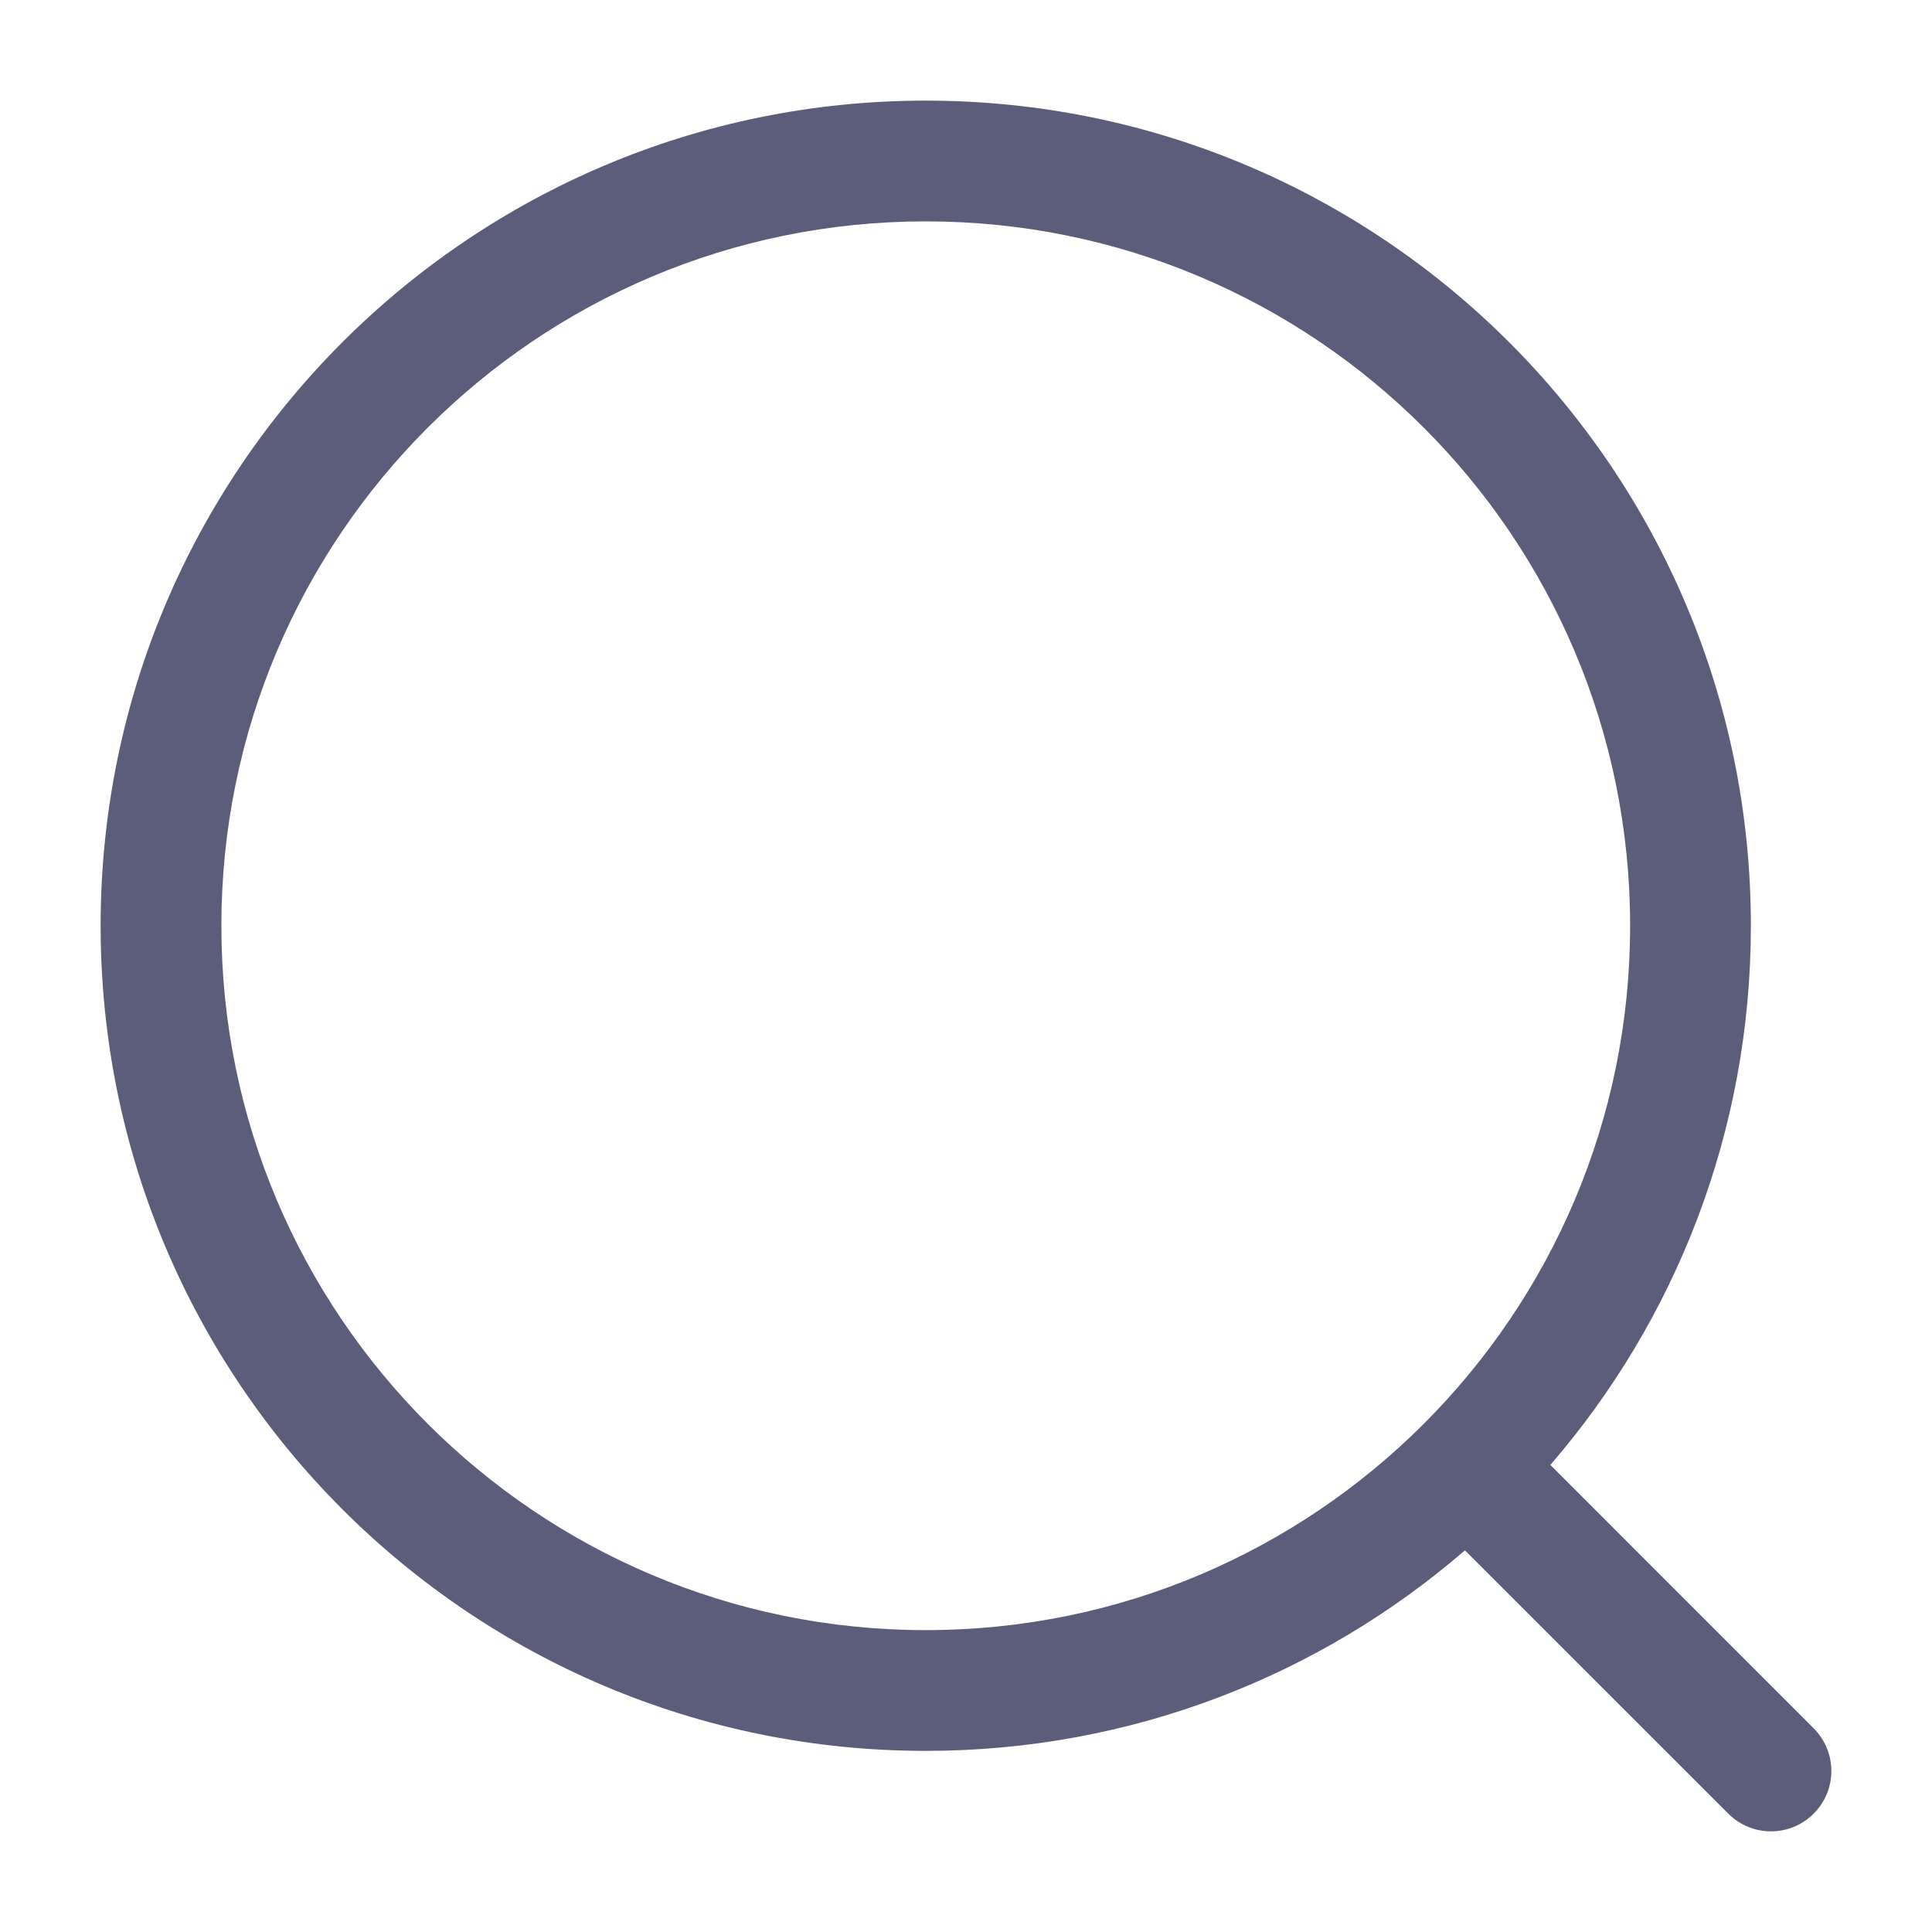
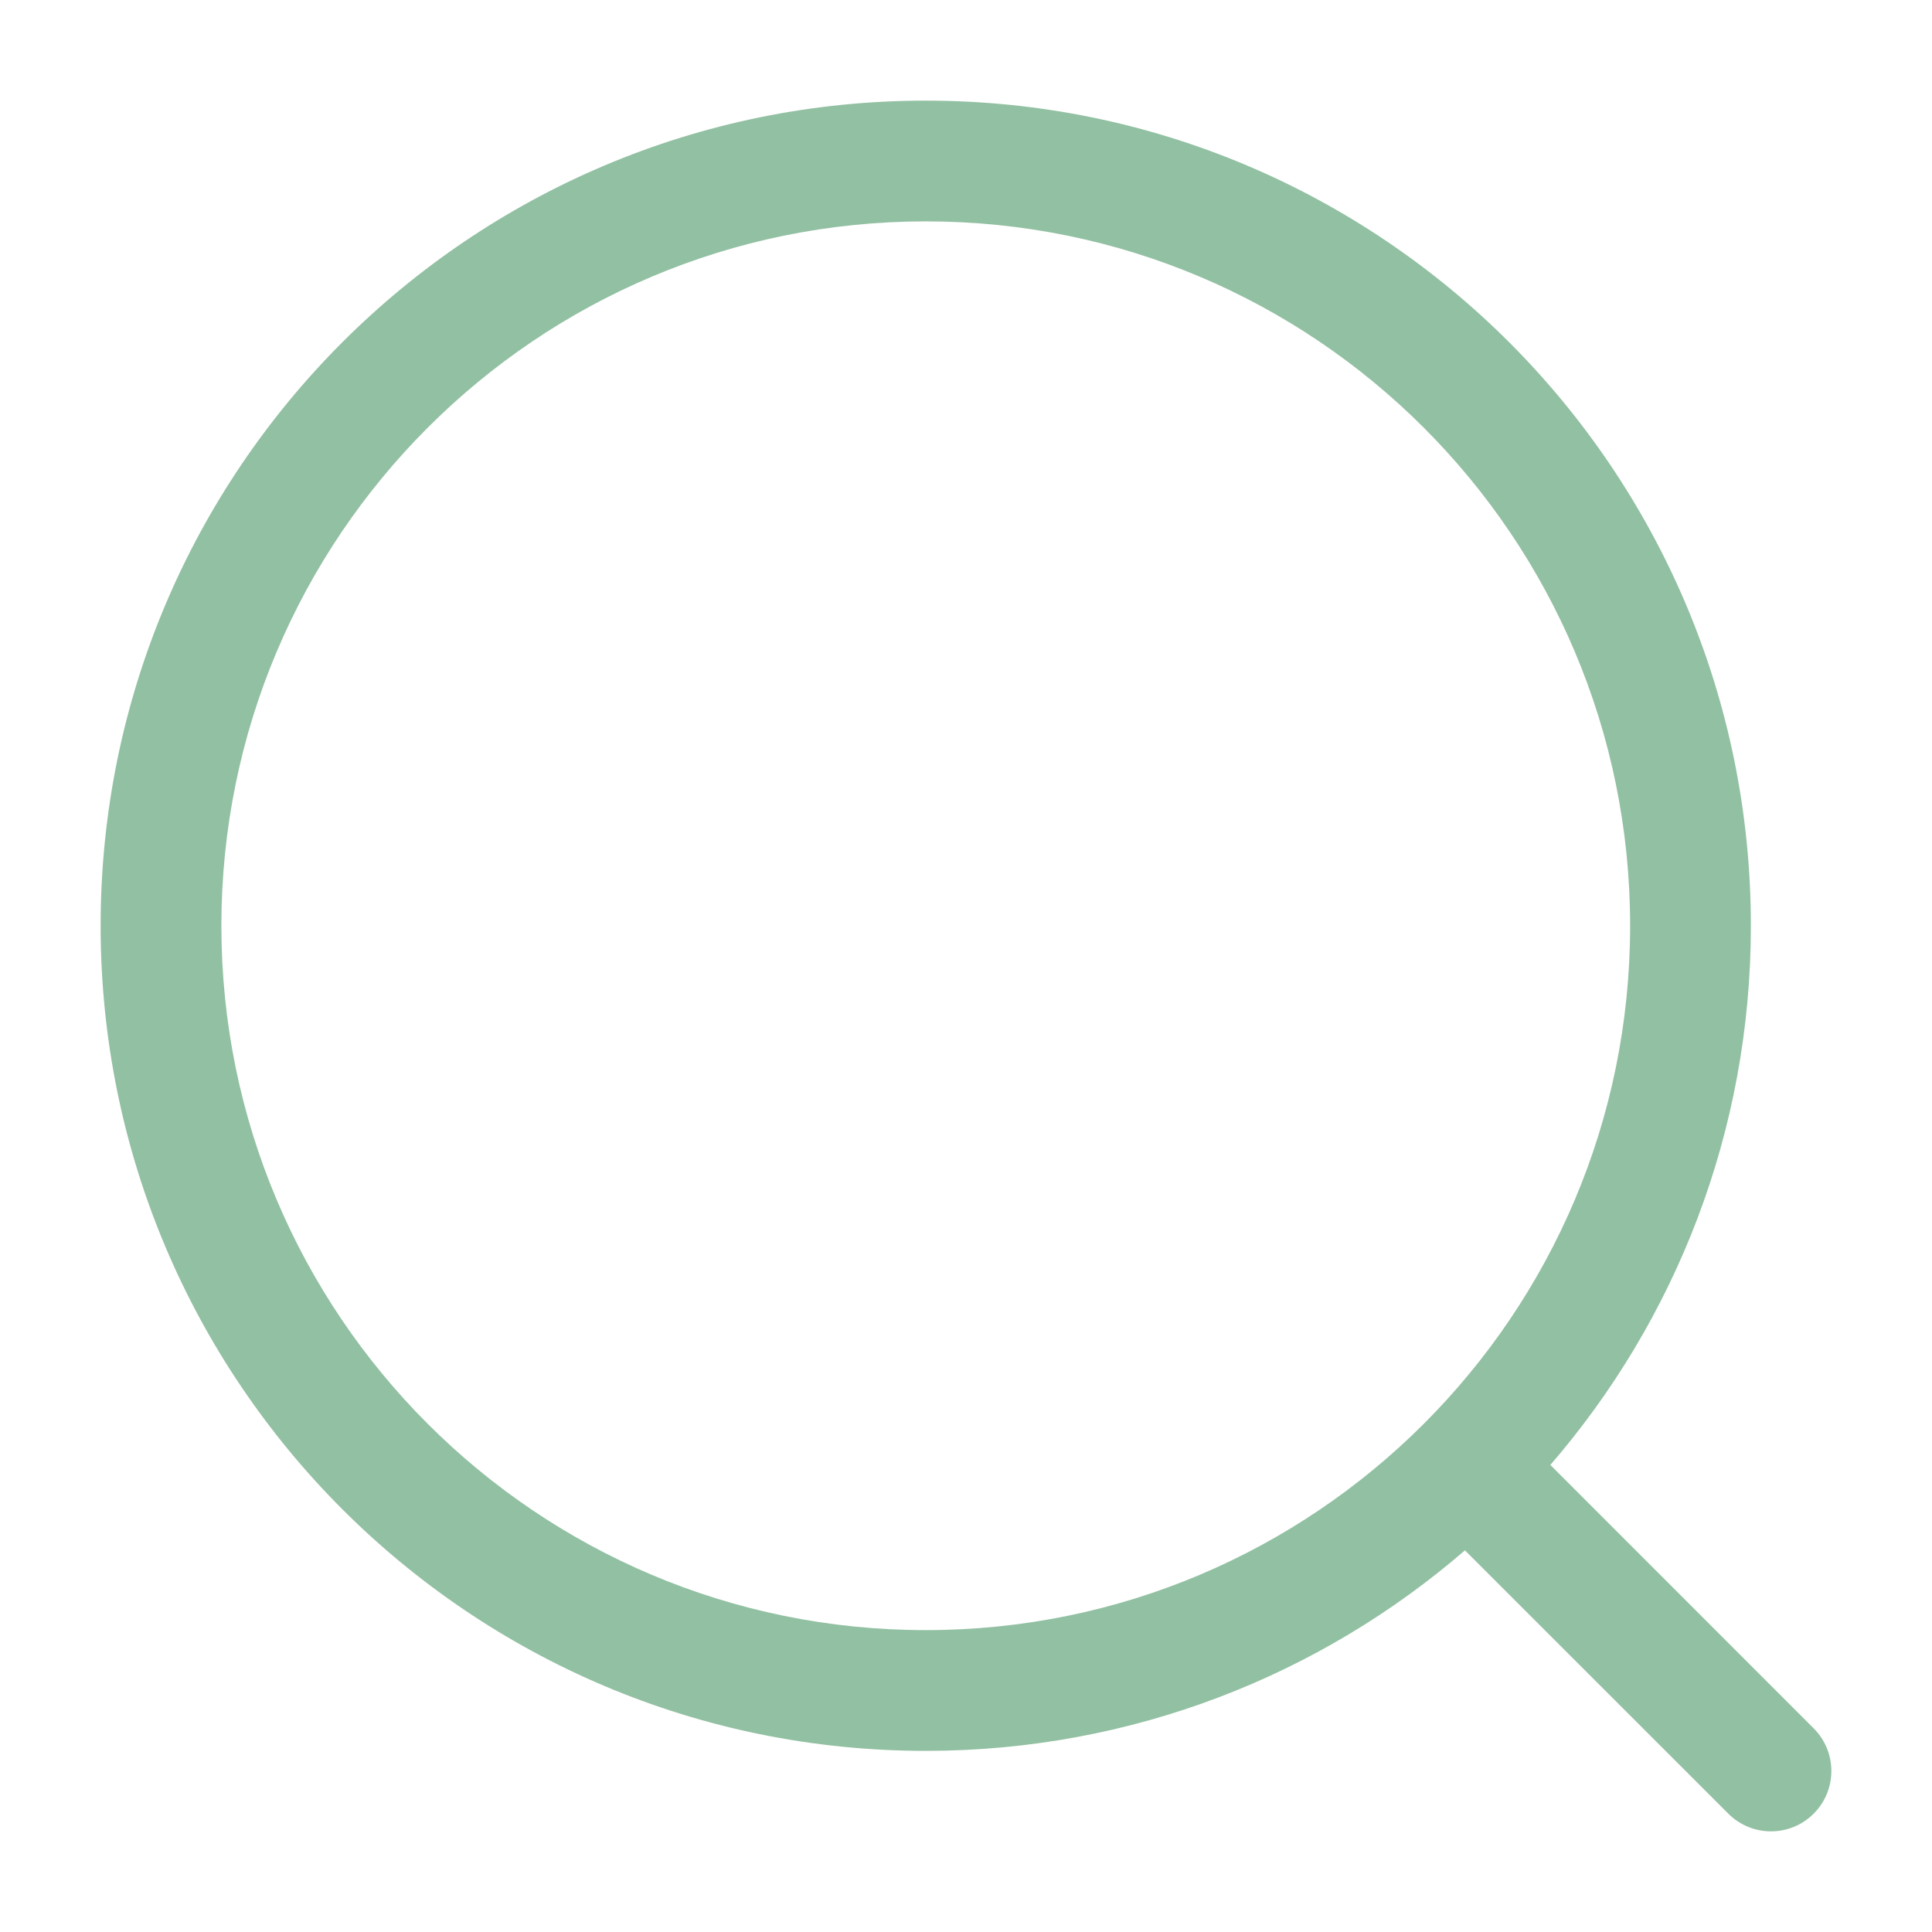
<svg xmlns="http://www.w3.org/2000/svg" width="24" height="24" viewBox="0 0 24 24" fill="none">
-   <path fill-rule="evenodd" clip-rule="evenodd" d="M11.5 2.75C6.668 2.75 2.75 6.668 2.75 11.5C2.75 16.332 6.668 20.25 11.5 20.25C16.332 20.25 20.25 16.332 20.25 11.5C20.25 6.668 16.332 2.75 11.5 2.75ZM1.25 11.5C1.25 5.839 5.839 1.25 11.5 1.25C17.161 1.25 21.75 5.839 21.75 11.5C21.75 14.06 20.811 16.402 19.259 18.198L22.53 21.47C22.823 21.763 22.823 22.237 22.53 22.53C22.237 22.823 21.763 22.823 21.47 22.53L18.198 19.259C16.402 20.811 14.06 21.75 11.5 21.75C5.839 21.75 1.25 17.161 1.25 11.5Z" fill="#5C5C7B" />
+   <path fill-rule="evenodd" clip-rule="evenodd" d="M11.5 2.75C6.668 2.75 2.75 6.668 2.75 11.5C2.75 16.332 6.668 20.25 11.5 20.25C16.332 20.25 20.25 16.332 20.25 11.5C20.25 6.668 16.332 2.75 11.5 2.75ZM1.25 11.5C1.25 5.839 5.839 1.25 11.5 1.25C17.161 1.25 21.75 5.839 21.75 11.5C21.75 14.06 20.811 16.402 19.259 18.198L22.53 21.47C22.823 21.763 22.823 22.237 22.53 22.53C22.237 22.823 21.763 22.823 21.47 22.53L18.198 19.259C16.402 20.811 14.06 21.75 11.5 21.75C5.839 21.75 1.25 17.161 1.25 11.5Z" fill="#92C0A2" />
</svg>
